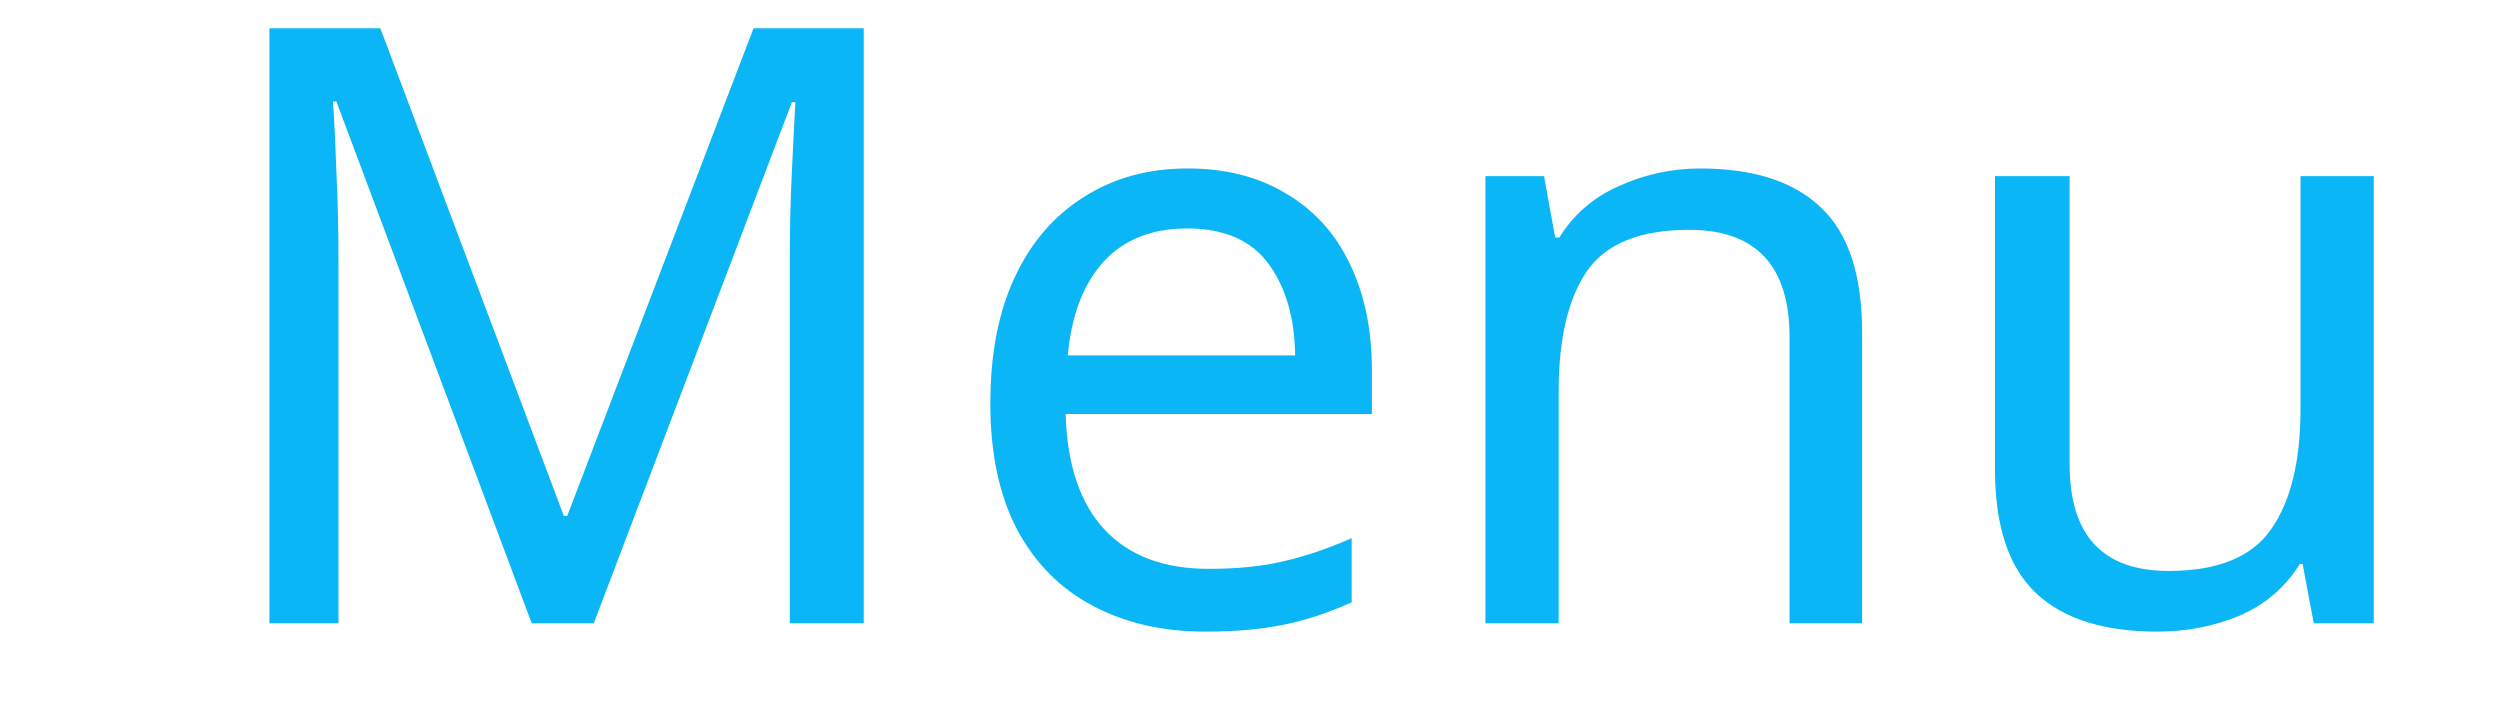
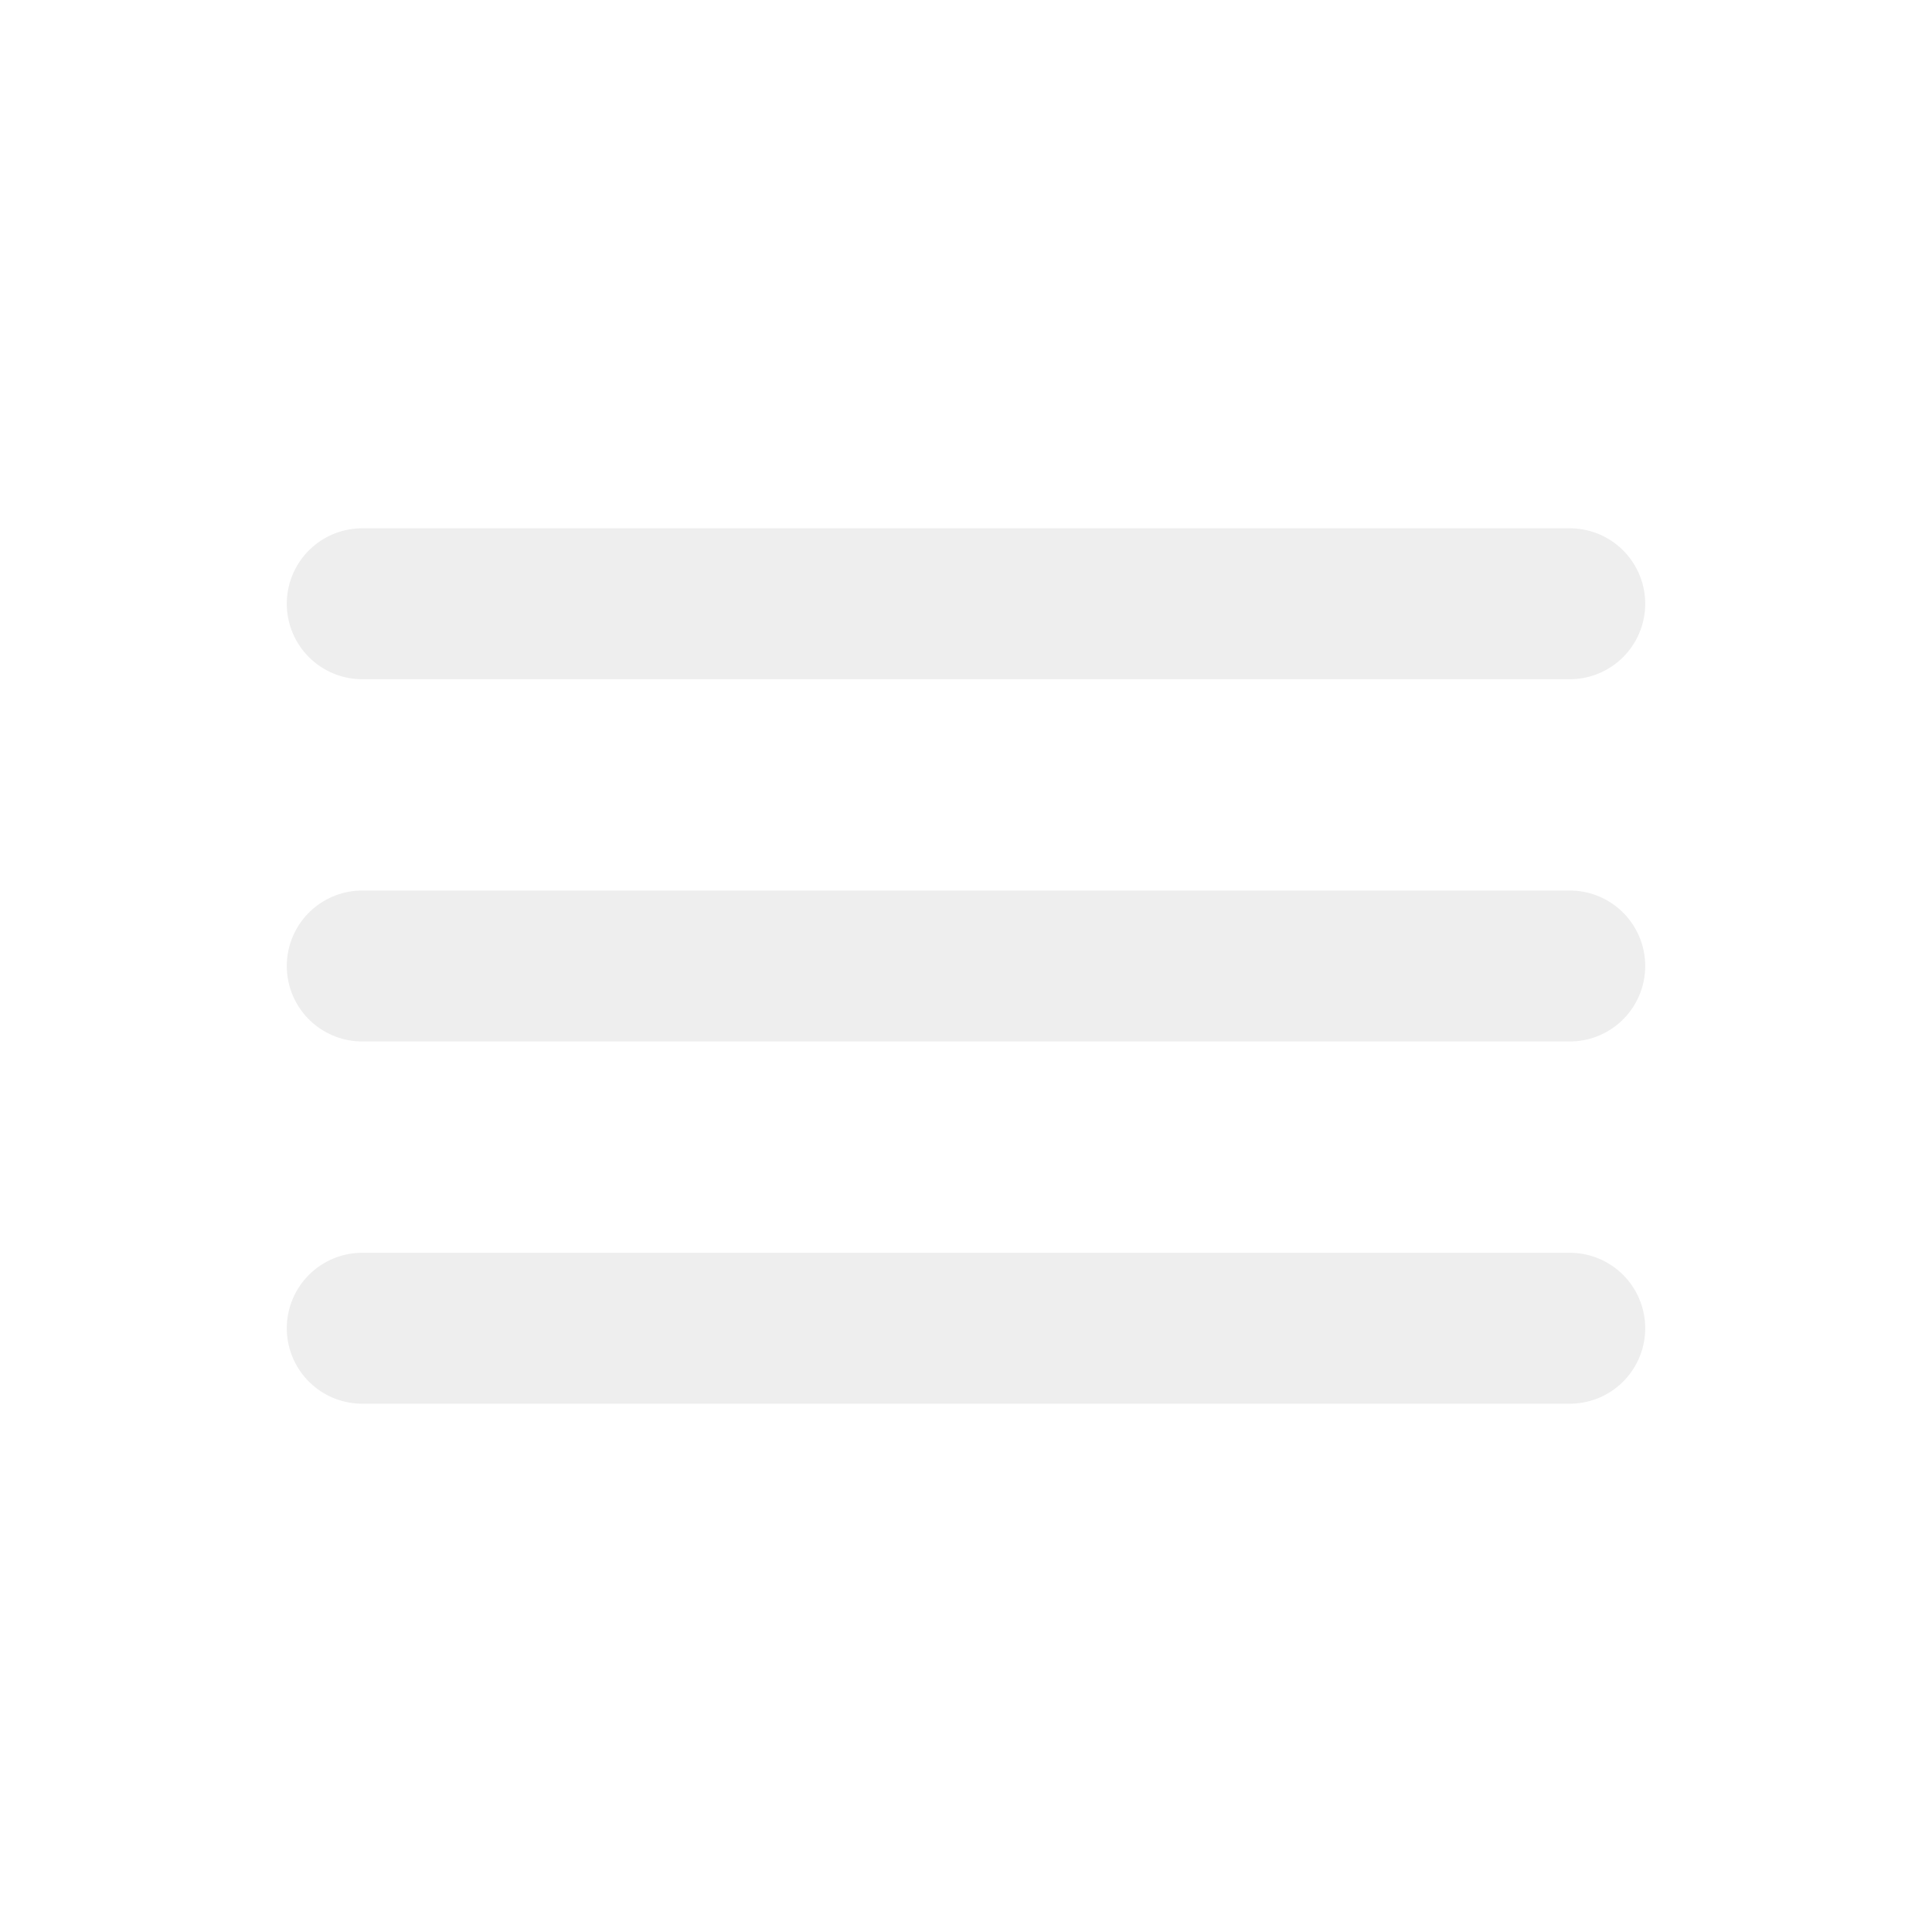
- <svg xmlns="http://www.w3.org/2000/svg" viewBox="0 0 56 16" version="1.1" id="svg6" width="56" height="16">
-   <defs id="defs3051">
-     <style type="text/css" id="current-color-scheme">
-       .ColorScheme-Text {
-         color:#4d4d4d;
-       }
-       </style>
-   </defs>
-   <g id="layer1">
-     <text xml:space="preserve" style="font-style:normal;font-variant:normal;font-weight:normal;font-stretch:normal;font-size:18.667px;line-height:1.25;font-family:Play;-inkscape-font-specification:Play;letter-spacing:0px;word-spacing:0px;fill:#0ab6f5;fill-opacity:1;stroke:none;" x="4.221" y="13.964" id="text817">
-       <tspan id="tspan815" x="4.221" y="13.964">Menu</tspan>
-     </text>
-   </g>
+ <svg xmlns="http://www.w3.org/2000/svg" viewBox="0 0 32 32" width="32" height="32">
+   <line x1="6" y1="10" x2="26" y2="10" style="stroke:#EEEEEE;stroke-width:2.5;stroke-linecap:round" />
+   <line x1="6" y1="16" x2="26" y2="16" style="stroke:#EEEEEE;stroke-width:2.5;stroke-linecap:round" />
+   <line x1="6" y1="22" x2="26" y2="22" style="stroke:#EEEEEE;stroke-width:2.5;stroke-linecap:round" />
</svg>
